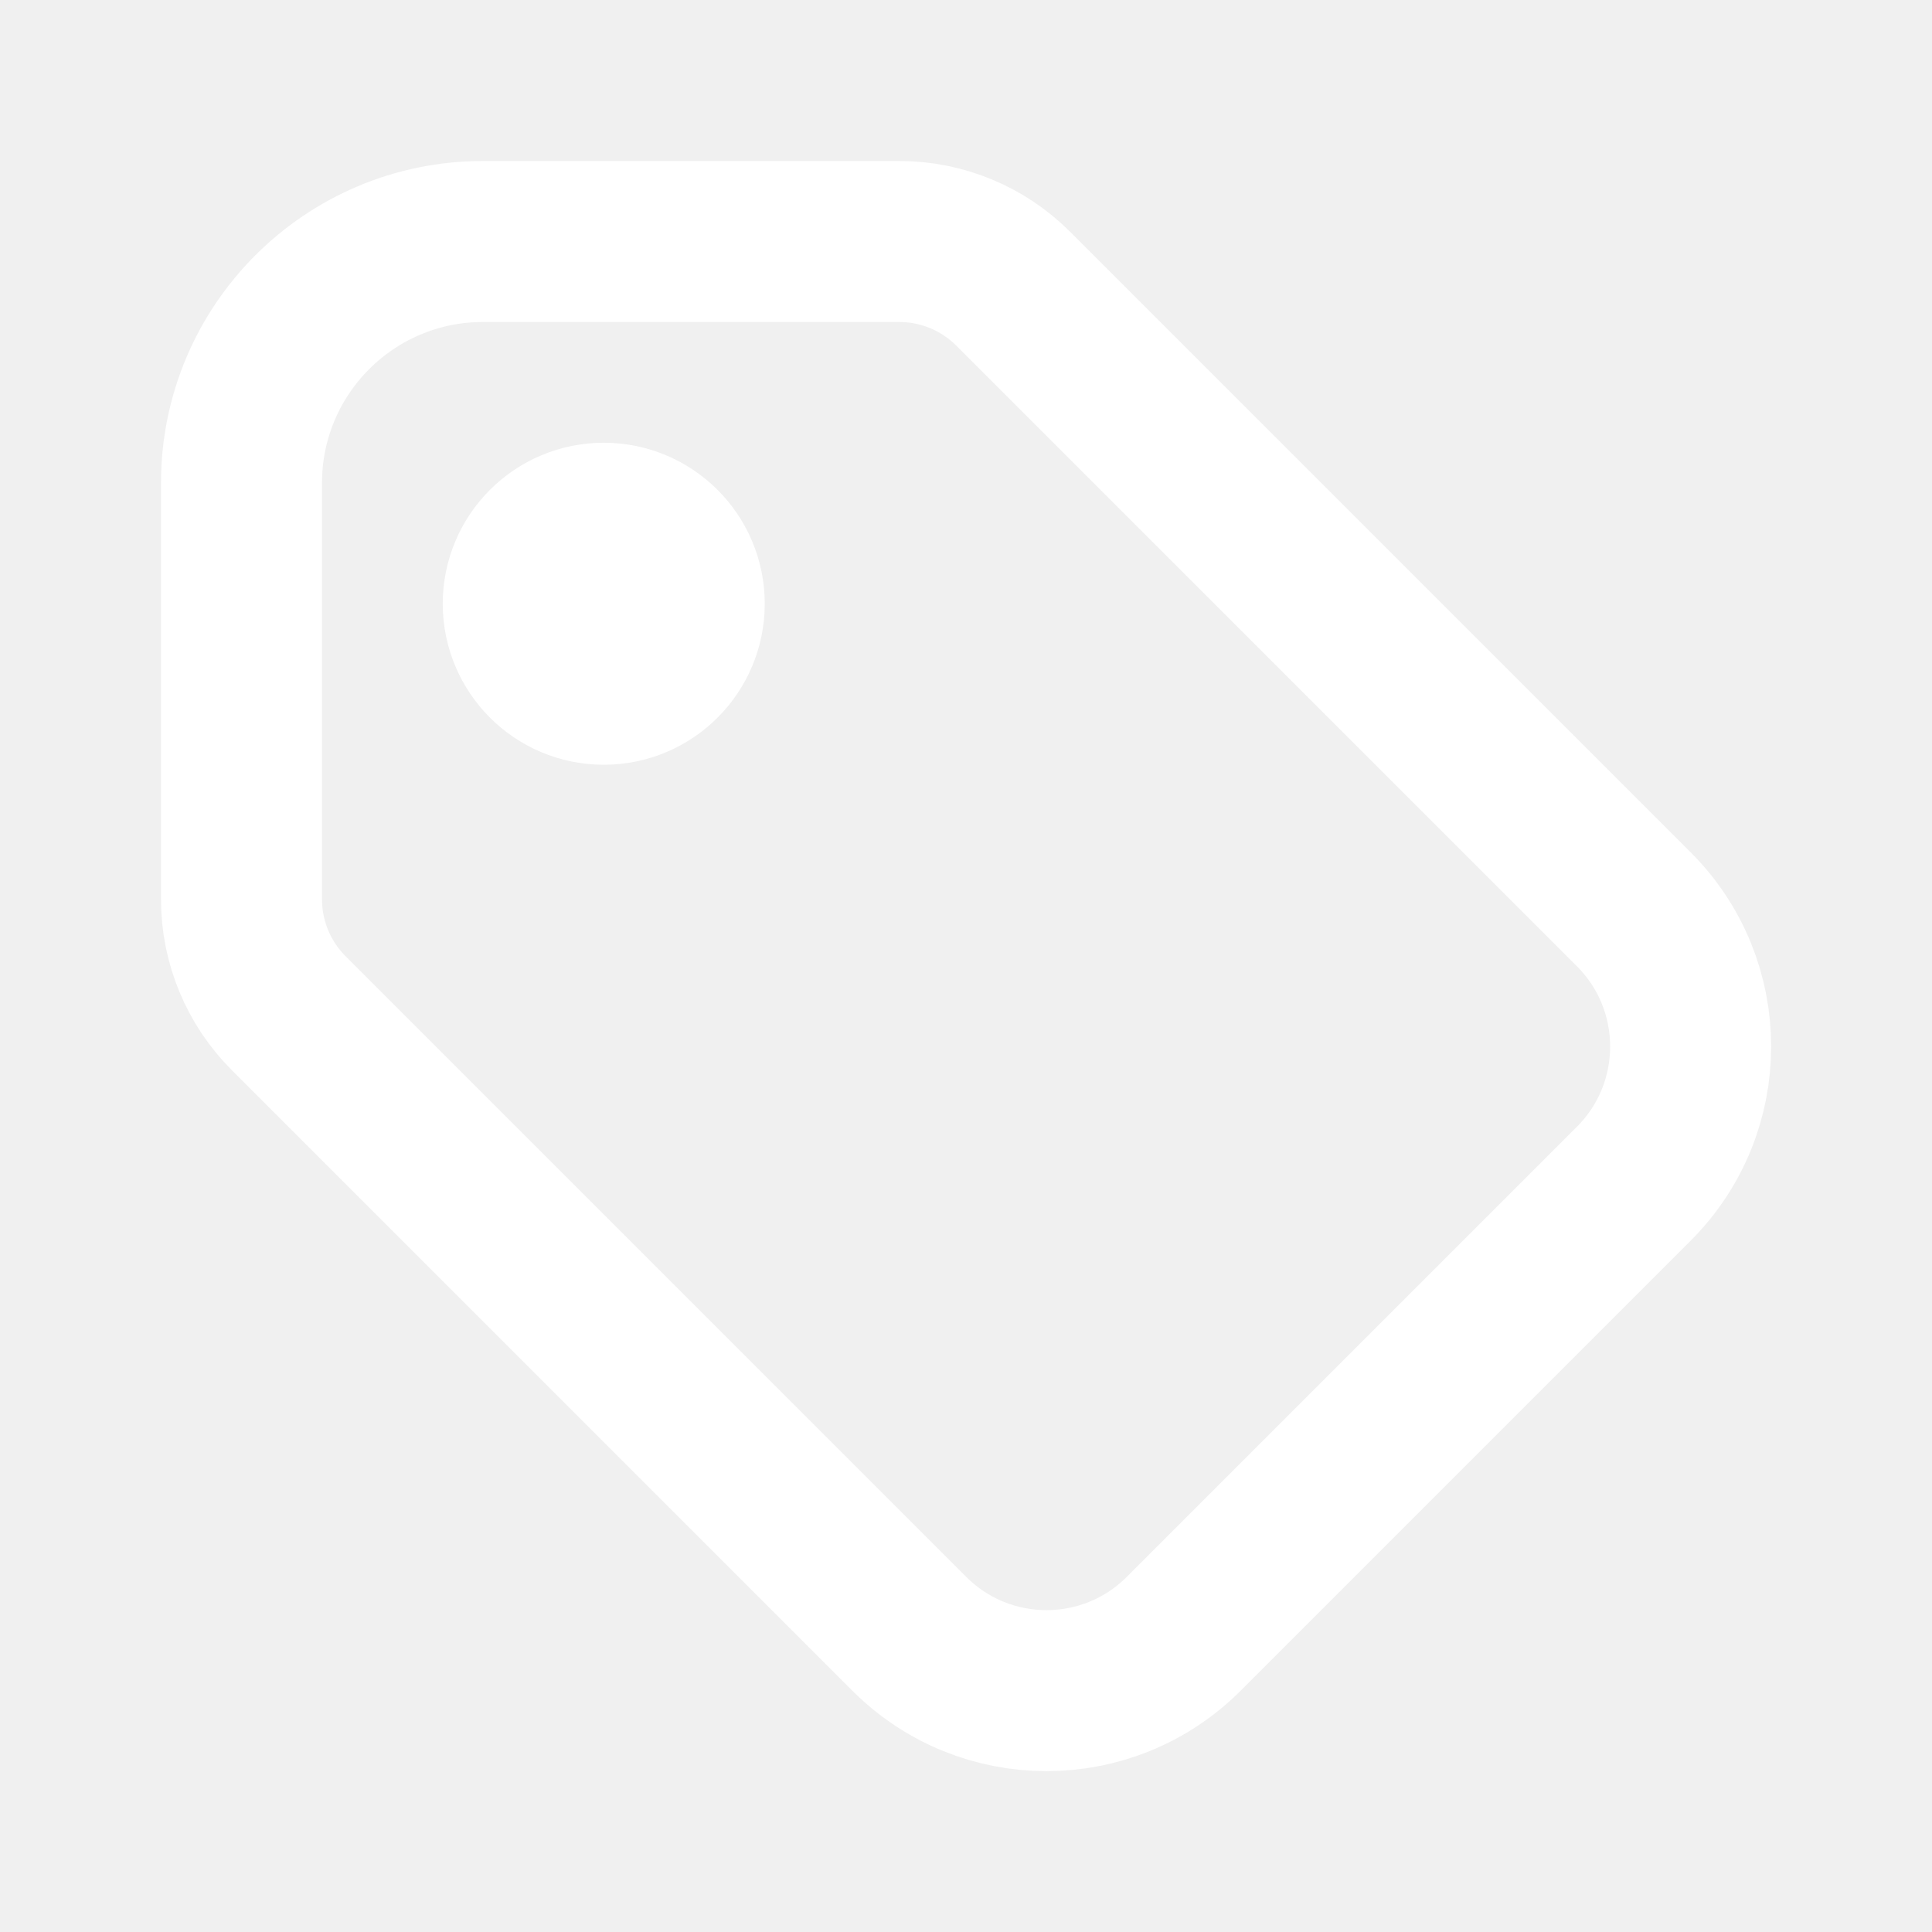
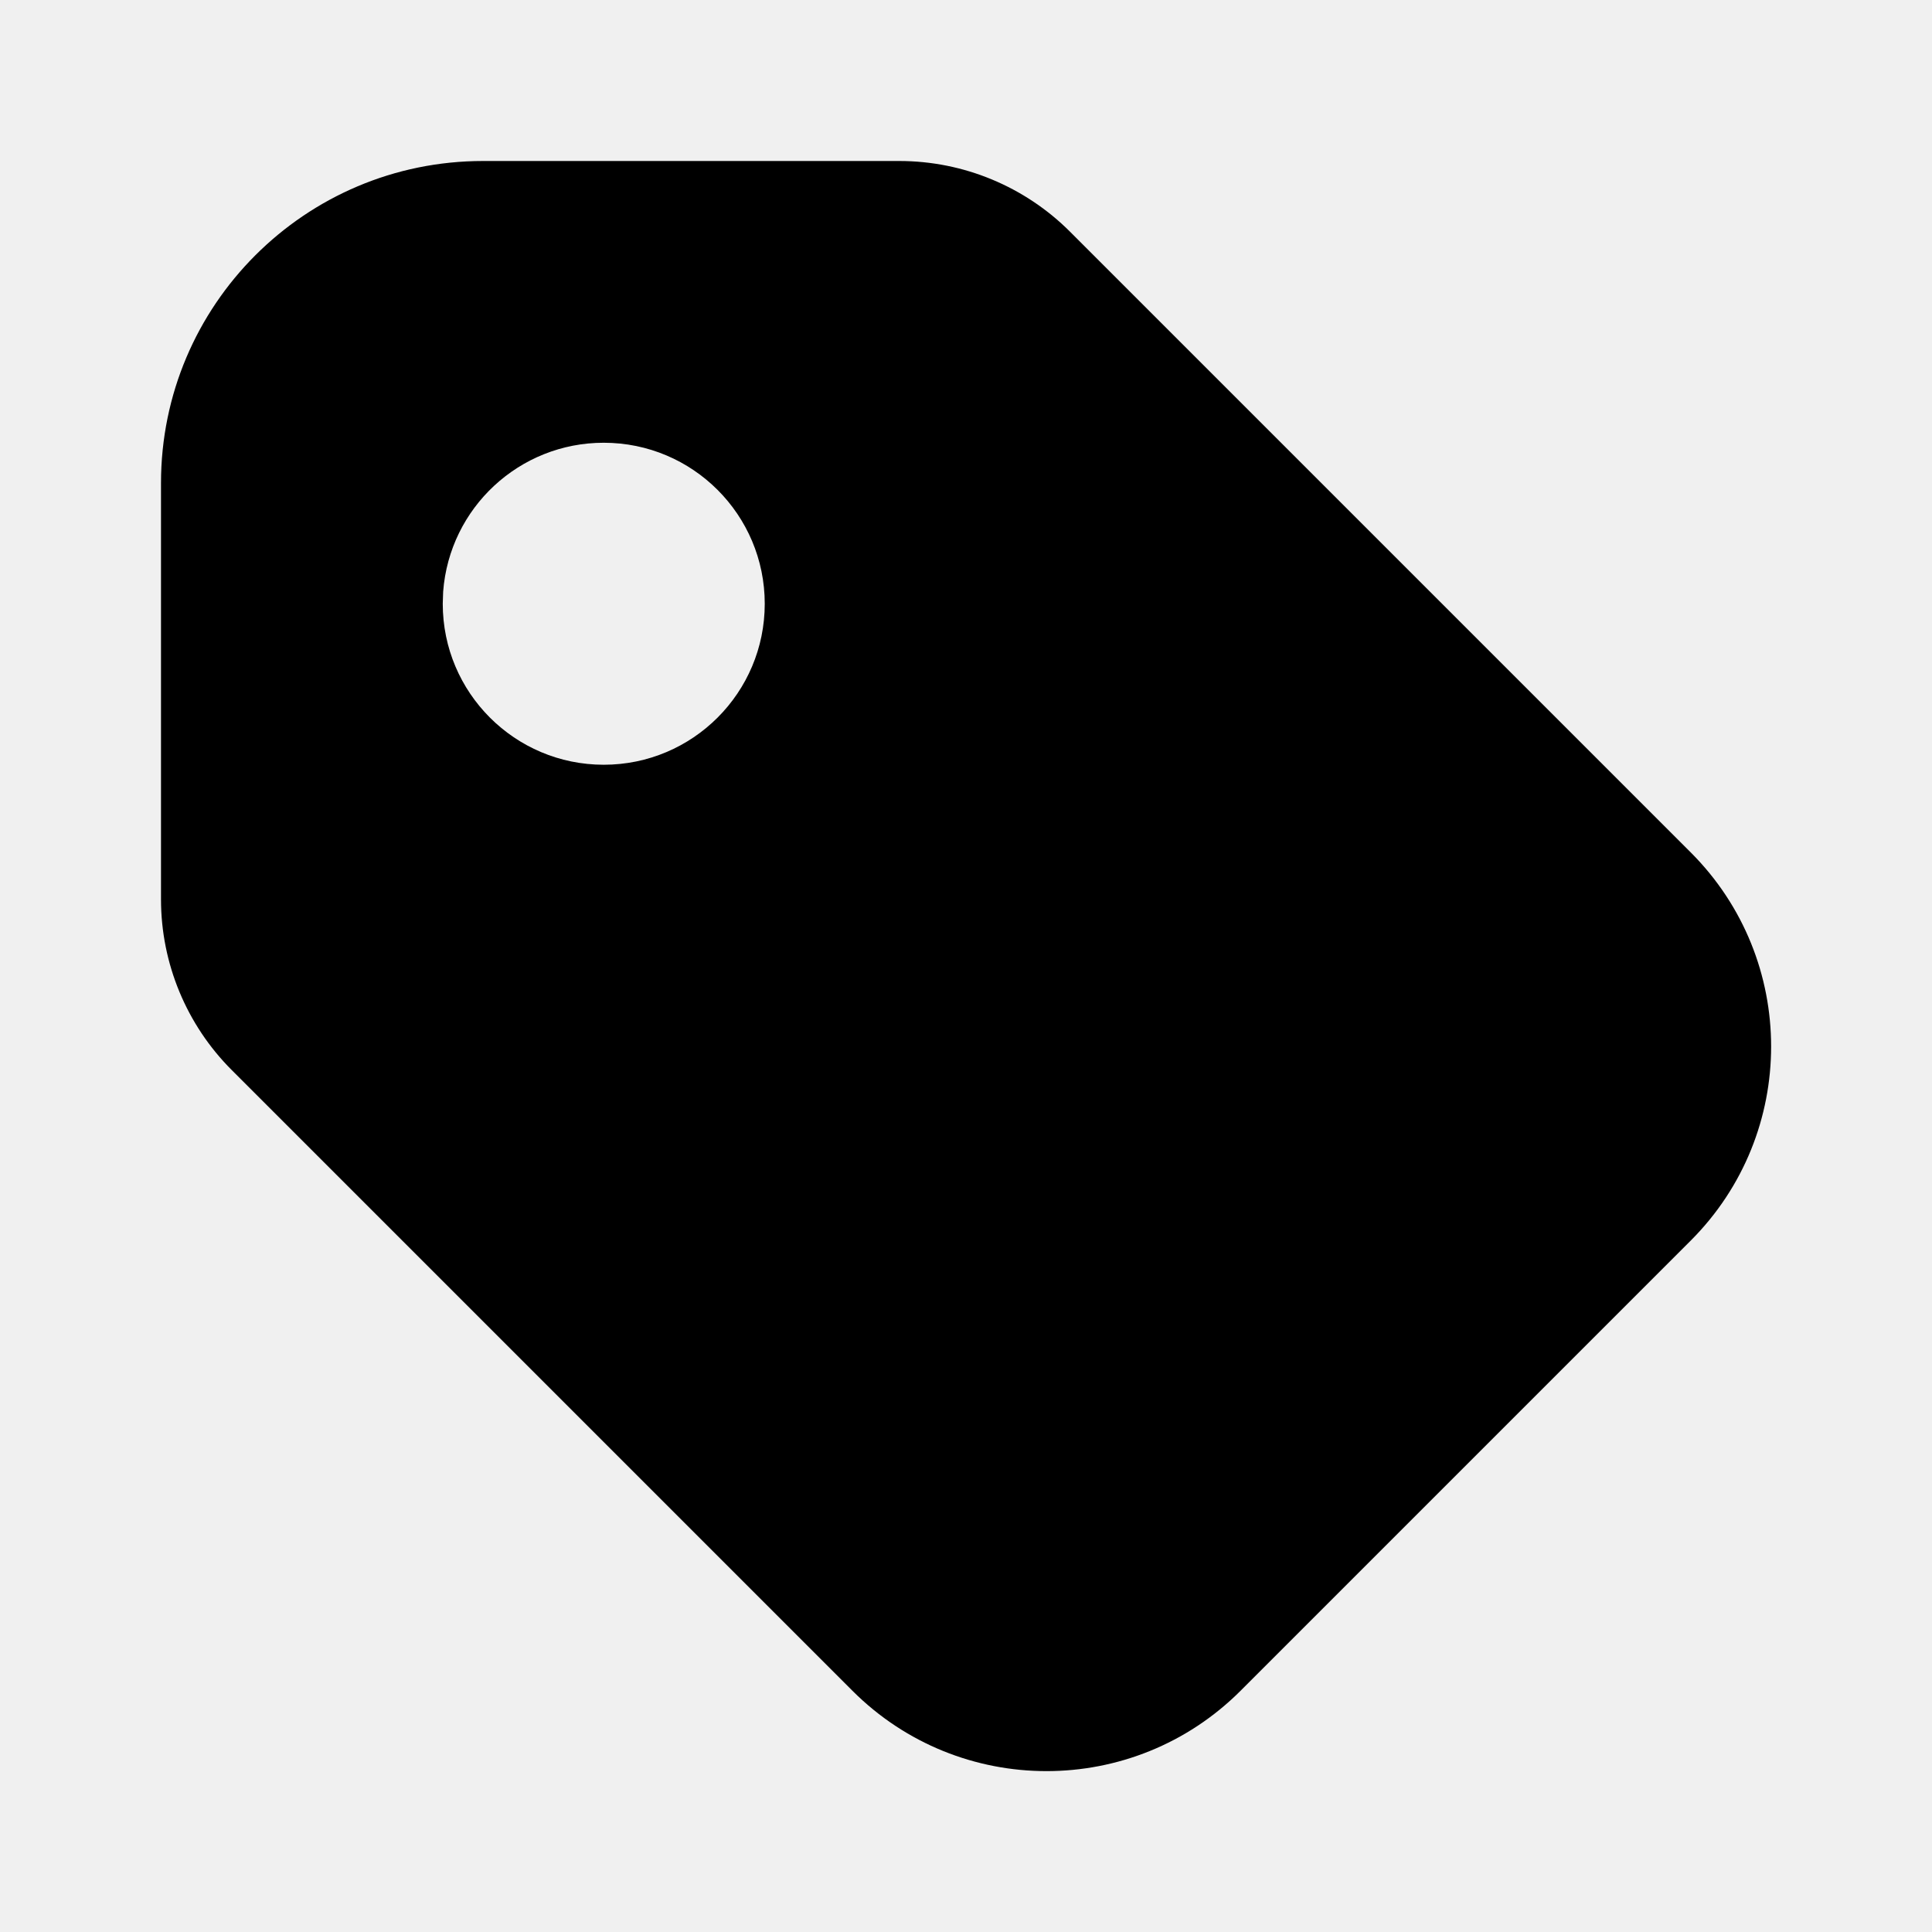
- <svg xmlns="http://www.w3.org/2000/svg" width="24" height="24" viewBox="0 0 24 24" fill="none" stroke="#ffffff" stroke-width="2" stroke-linecap="round" stroke-linejoin="round">
-   <path d="M6.5 7.5a1 1 0 1 0 2 0a1 1 0 1 0 -2 0" />
-   <path d="M3 6v5.172a2 2 0 0 0 .586 1.414l7.71 7.71a2.41 2.41 0 0 0 3.408 0l5.592 -5.592a2.41 2.41 0 0 0 0 -3.408l-7.71 -7.71a2 2 0 0 0 -1.414 -.586h-5.172a3 3 0 0 0 -3 3" />
+ <svg xmlns="http://www.w3.org/2000/svg" width="24" height="24" viewBox="0 0 24 24">
+   <path fill="currentColor" d="M11.172 2a3 3 0 0 1 2.121.879l7.71 7.71a3.41 3.41 0 0 1 0 4.822l-5.592 5.592a3.41 3.41 0 0 1-4.822 0l-7.71-7.71A3 3 0 0 1 2 11.172V6a4 4 0 0 1 4-4zM7.5 5.5a2 2 0 0 0-1.995 1.85L5.5 7.5a2 2 0 1 0 2-2" />
</svg>
